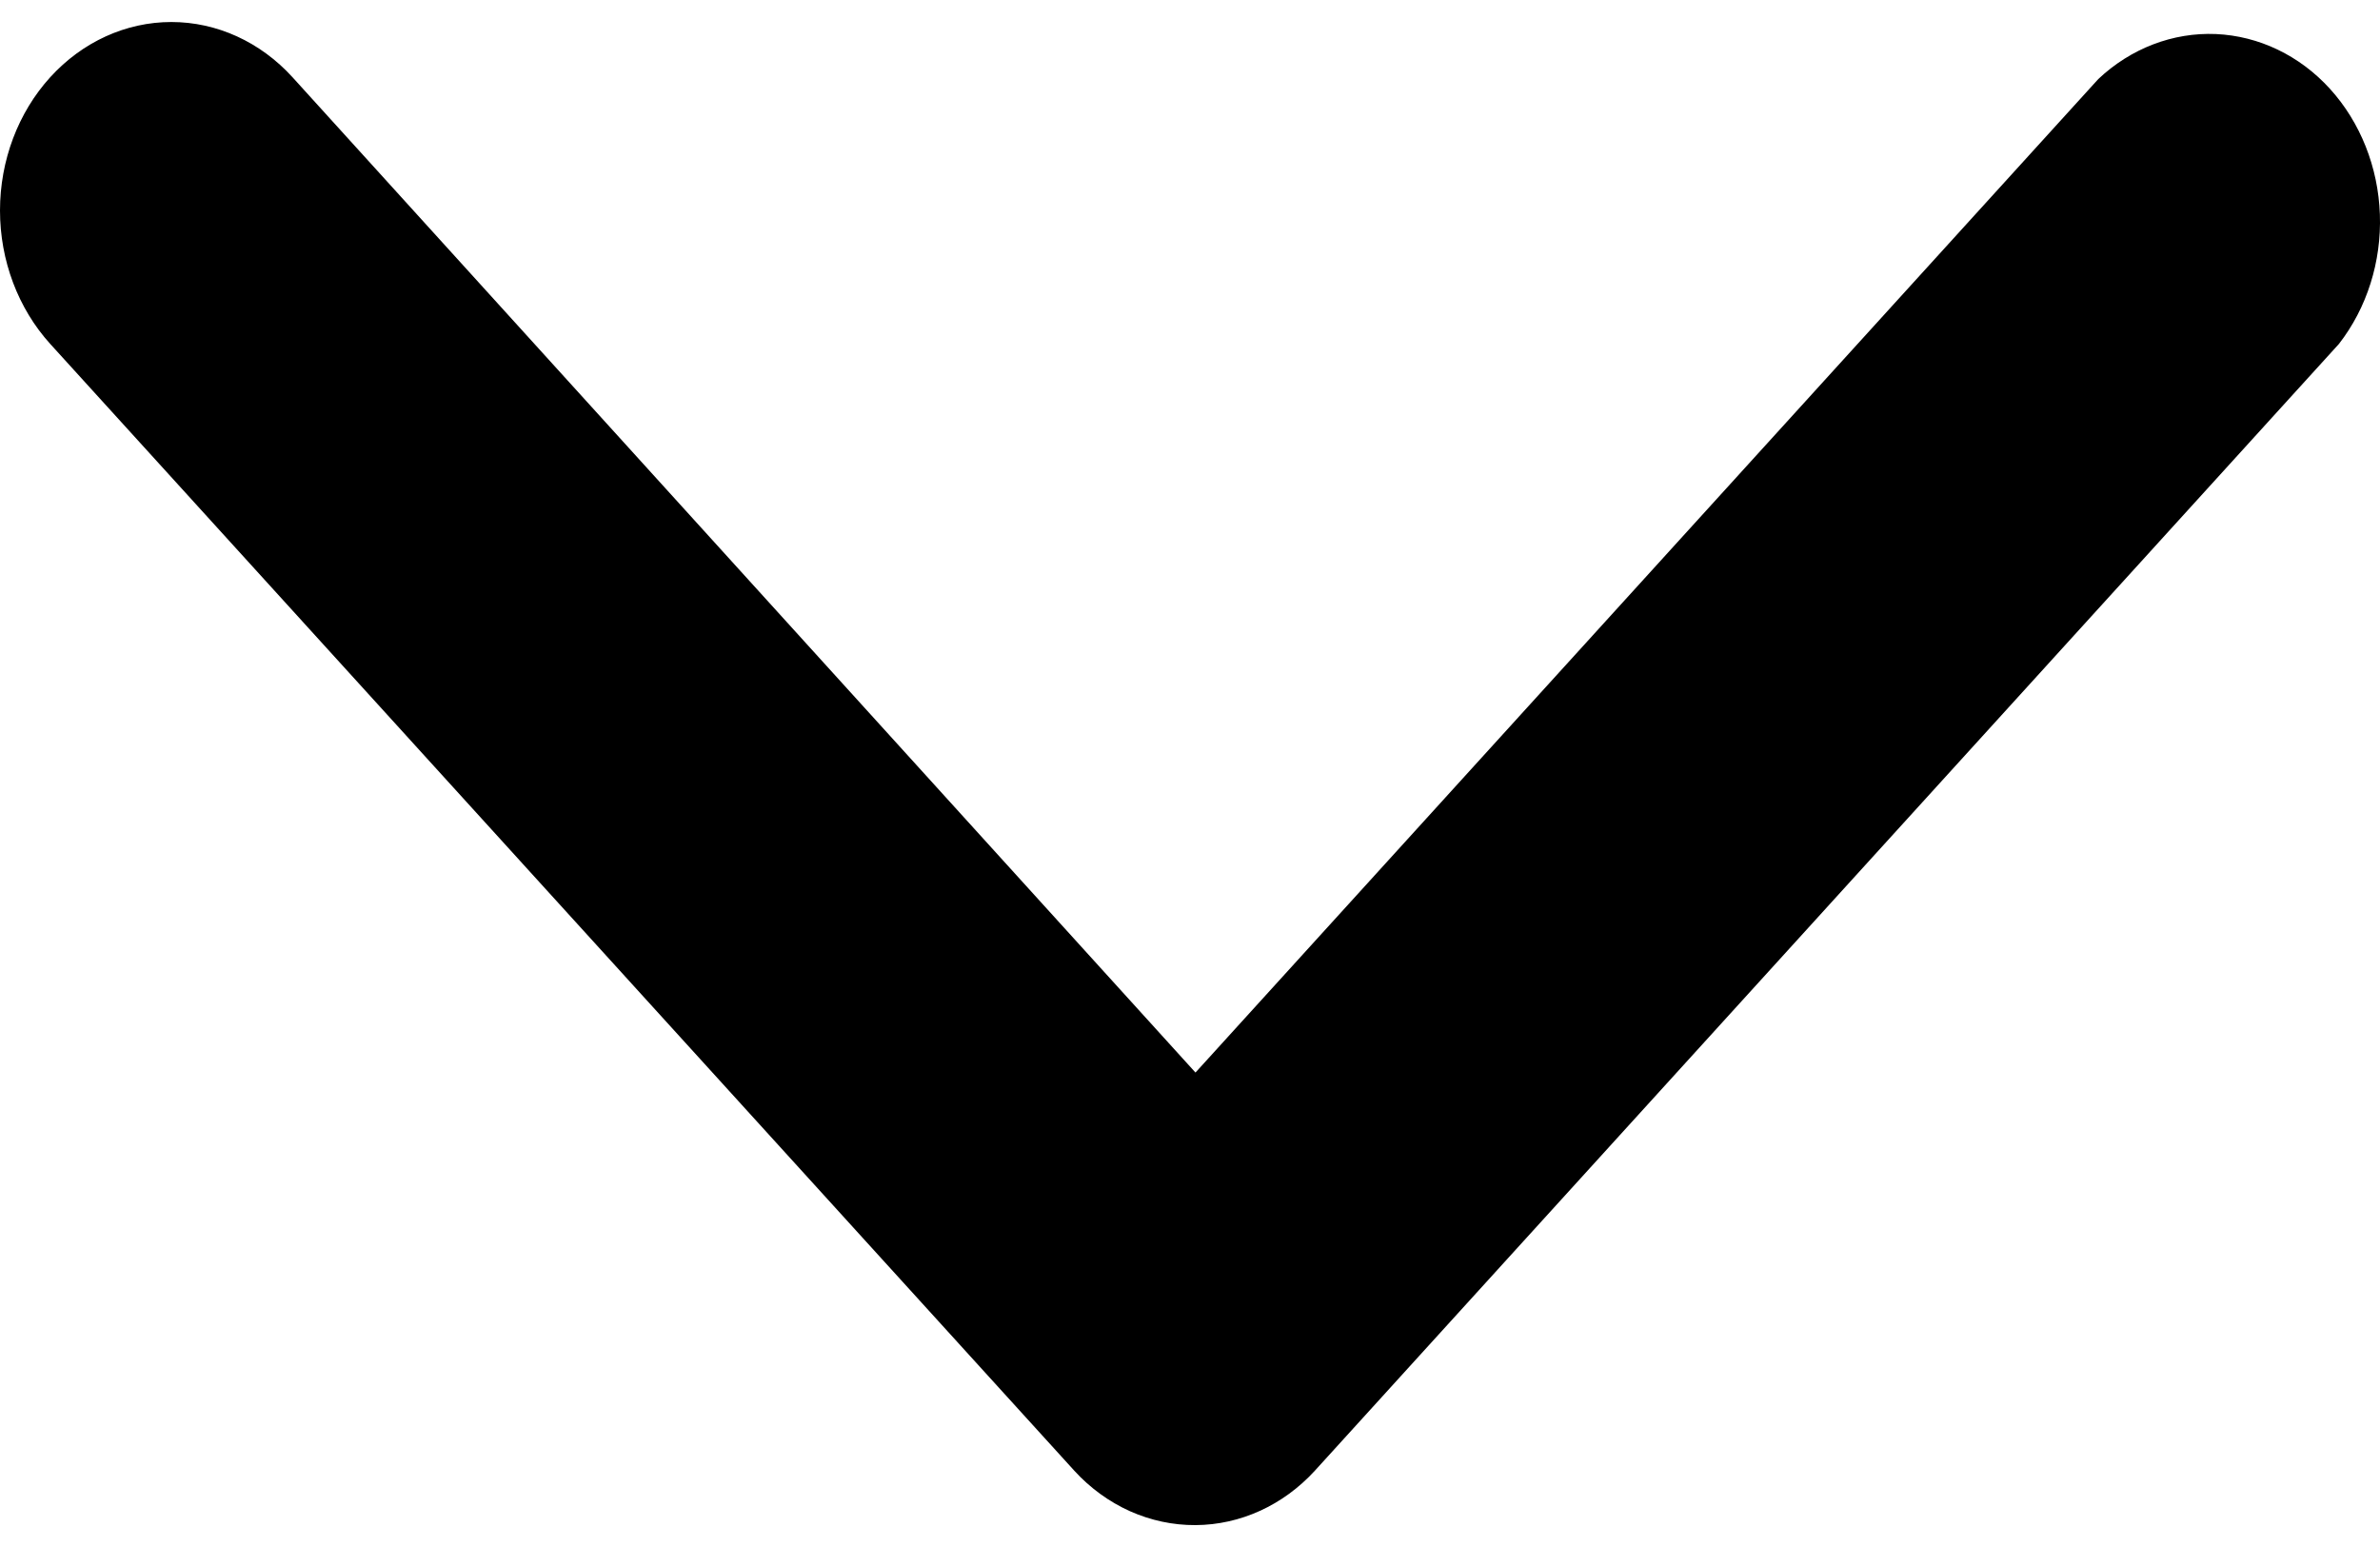
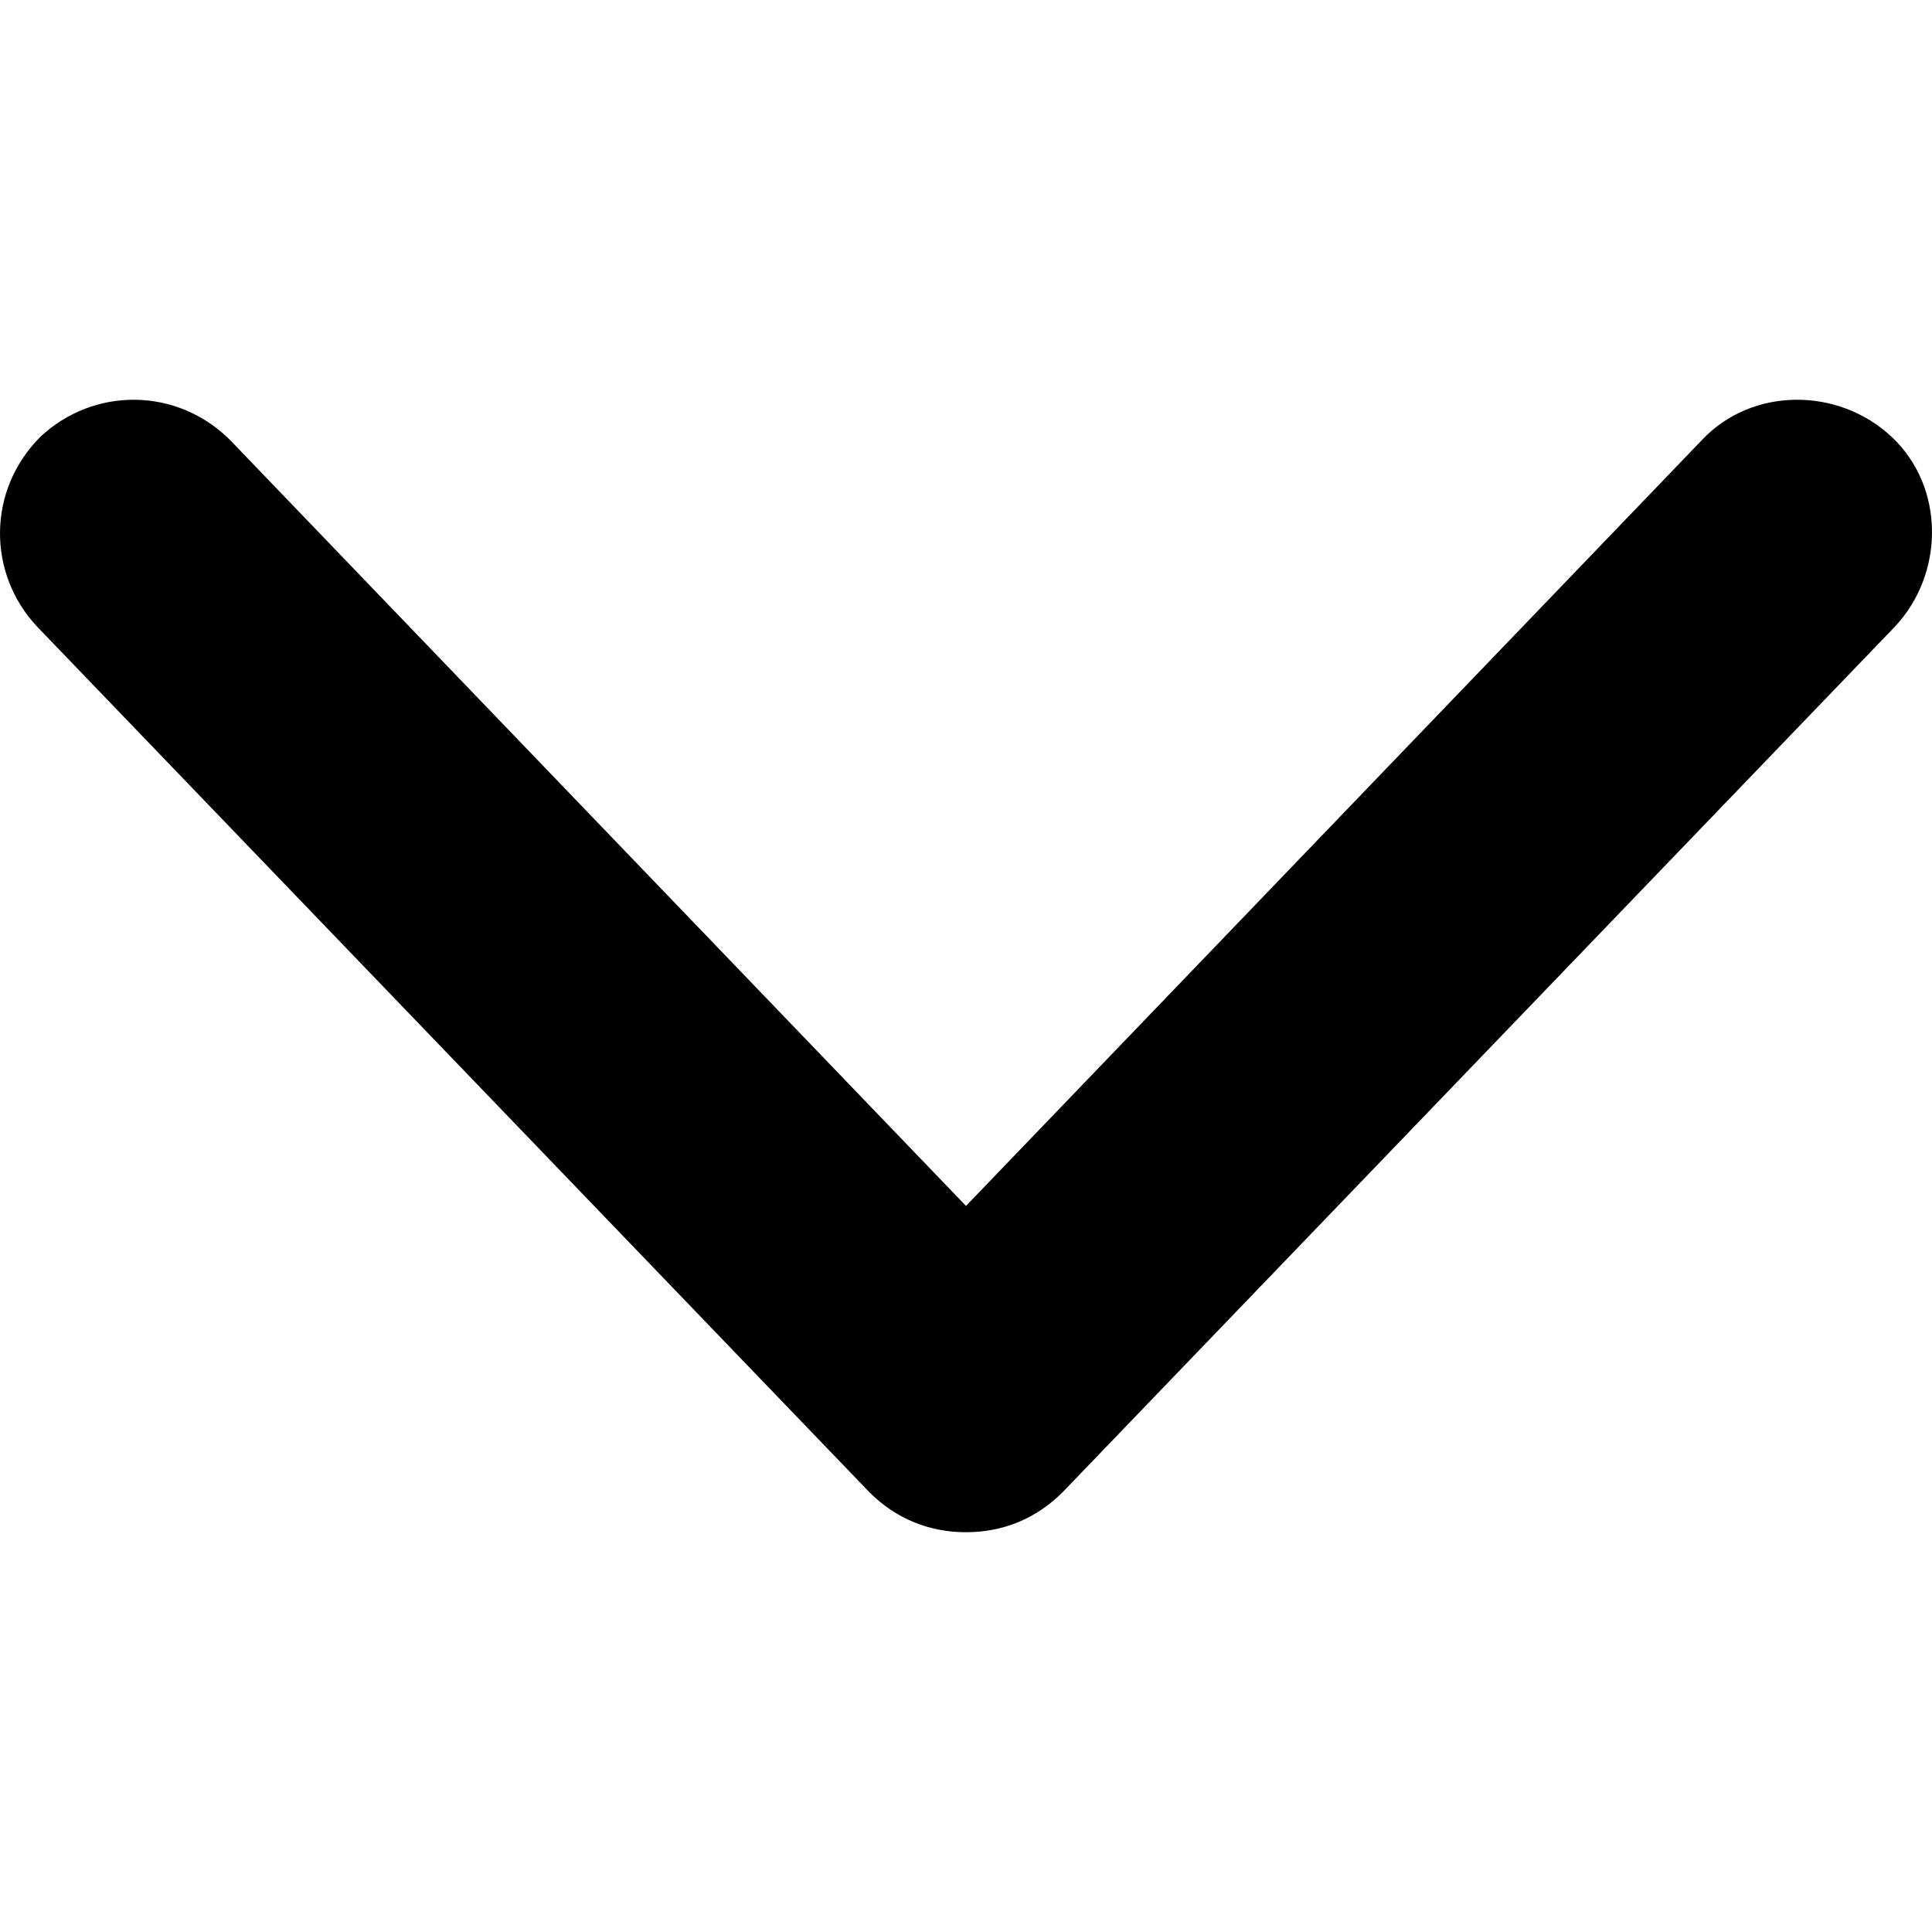
- <svg xmlns="http://www.w3.org/2000/svg" width="20" height="13" viewBox="0 0 20 13" fill="none">
-   <path d="M10.046 12.816C9.857 12.817 9.67 12.777 9.495 12.699C9.32 12.62 9.161 12.505 9.027 12.358L0.422 2.89C0.152 2.592 0 2.189 0 1.769C0 1.349 0.152 0.946 0.422 0.649C0.692 0.352 1.058 0.185 1.44 0.185C1.822 0.185 2.188 0.352 2.458 0.649L10.046 9.013L17.633 0.664C17.907 0.406 18.26 0.271 18.621 0.286C18.982 0.302 19.325 0.466 19.58 0.747C19.835 1.028 19.985 1.405 19.999 1.802C20.013 2.199 19.89 2.588 19.655 2.89L11.05 12.358C10.783 12.65 10.422 12.814 10.046 12.816Z" fill="black" />
+ <svg xmlns="http://www.w3.org/2000/svg" id="Capa_1" enable-background="new 0 0 58.026 58.026" height="512" viewBox="0 0 58.026 58.026" width="512">
+   <g>
+     <path id="XMLID_467_" d="m29.013 46.019c-1.1 0-2.1-.4-2.9-1.2l-25-26c-1.5-1.6-1.5-4.1.1-5.7 1.6-1.5 4.1-1.5 5.7.1l22.1 23 22.1-23c1.5-1.6 4.1-1.6 5.7-.1s1.6 4.1.1 5.7l-25 26c-.8.8-1.8 1.2-2.9 1.2z" />
+   </g>
</svg>
